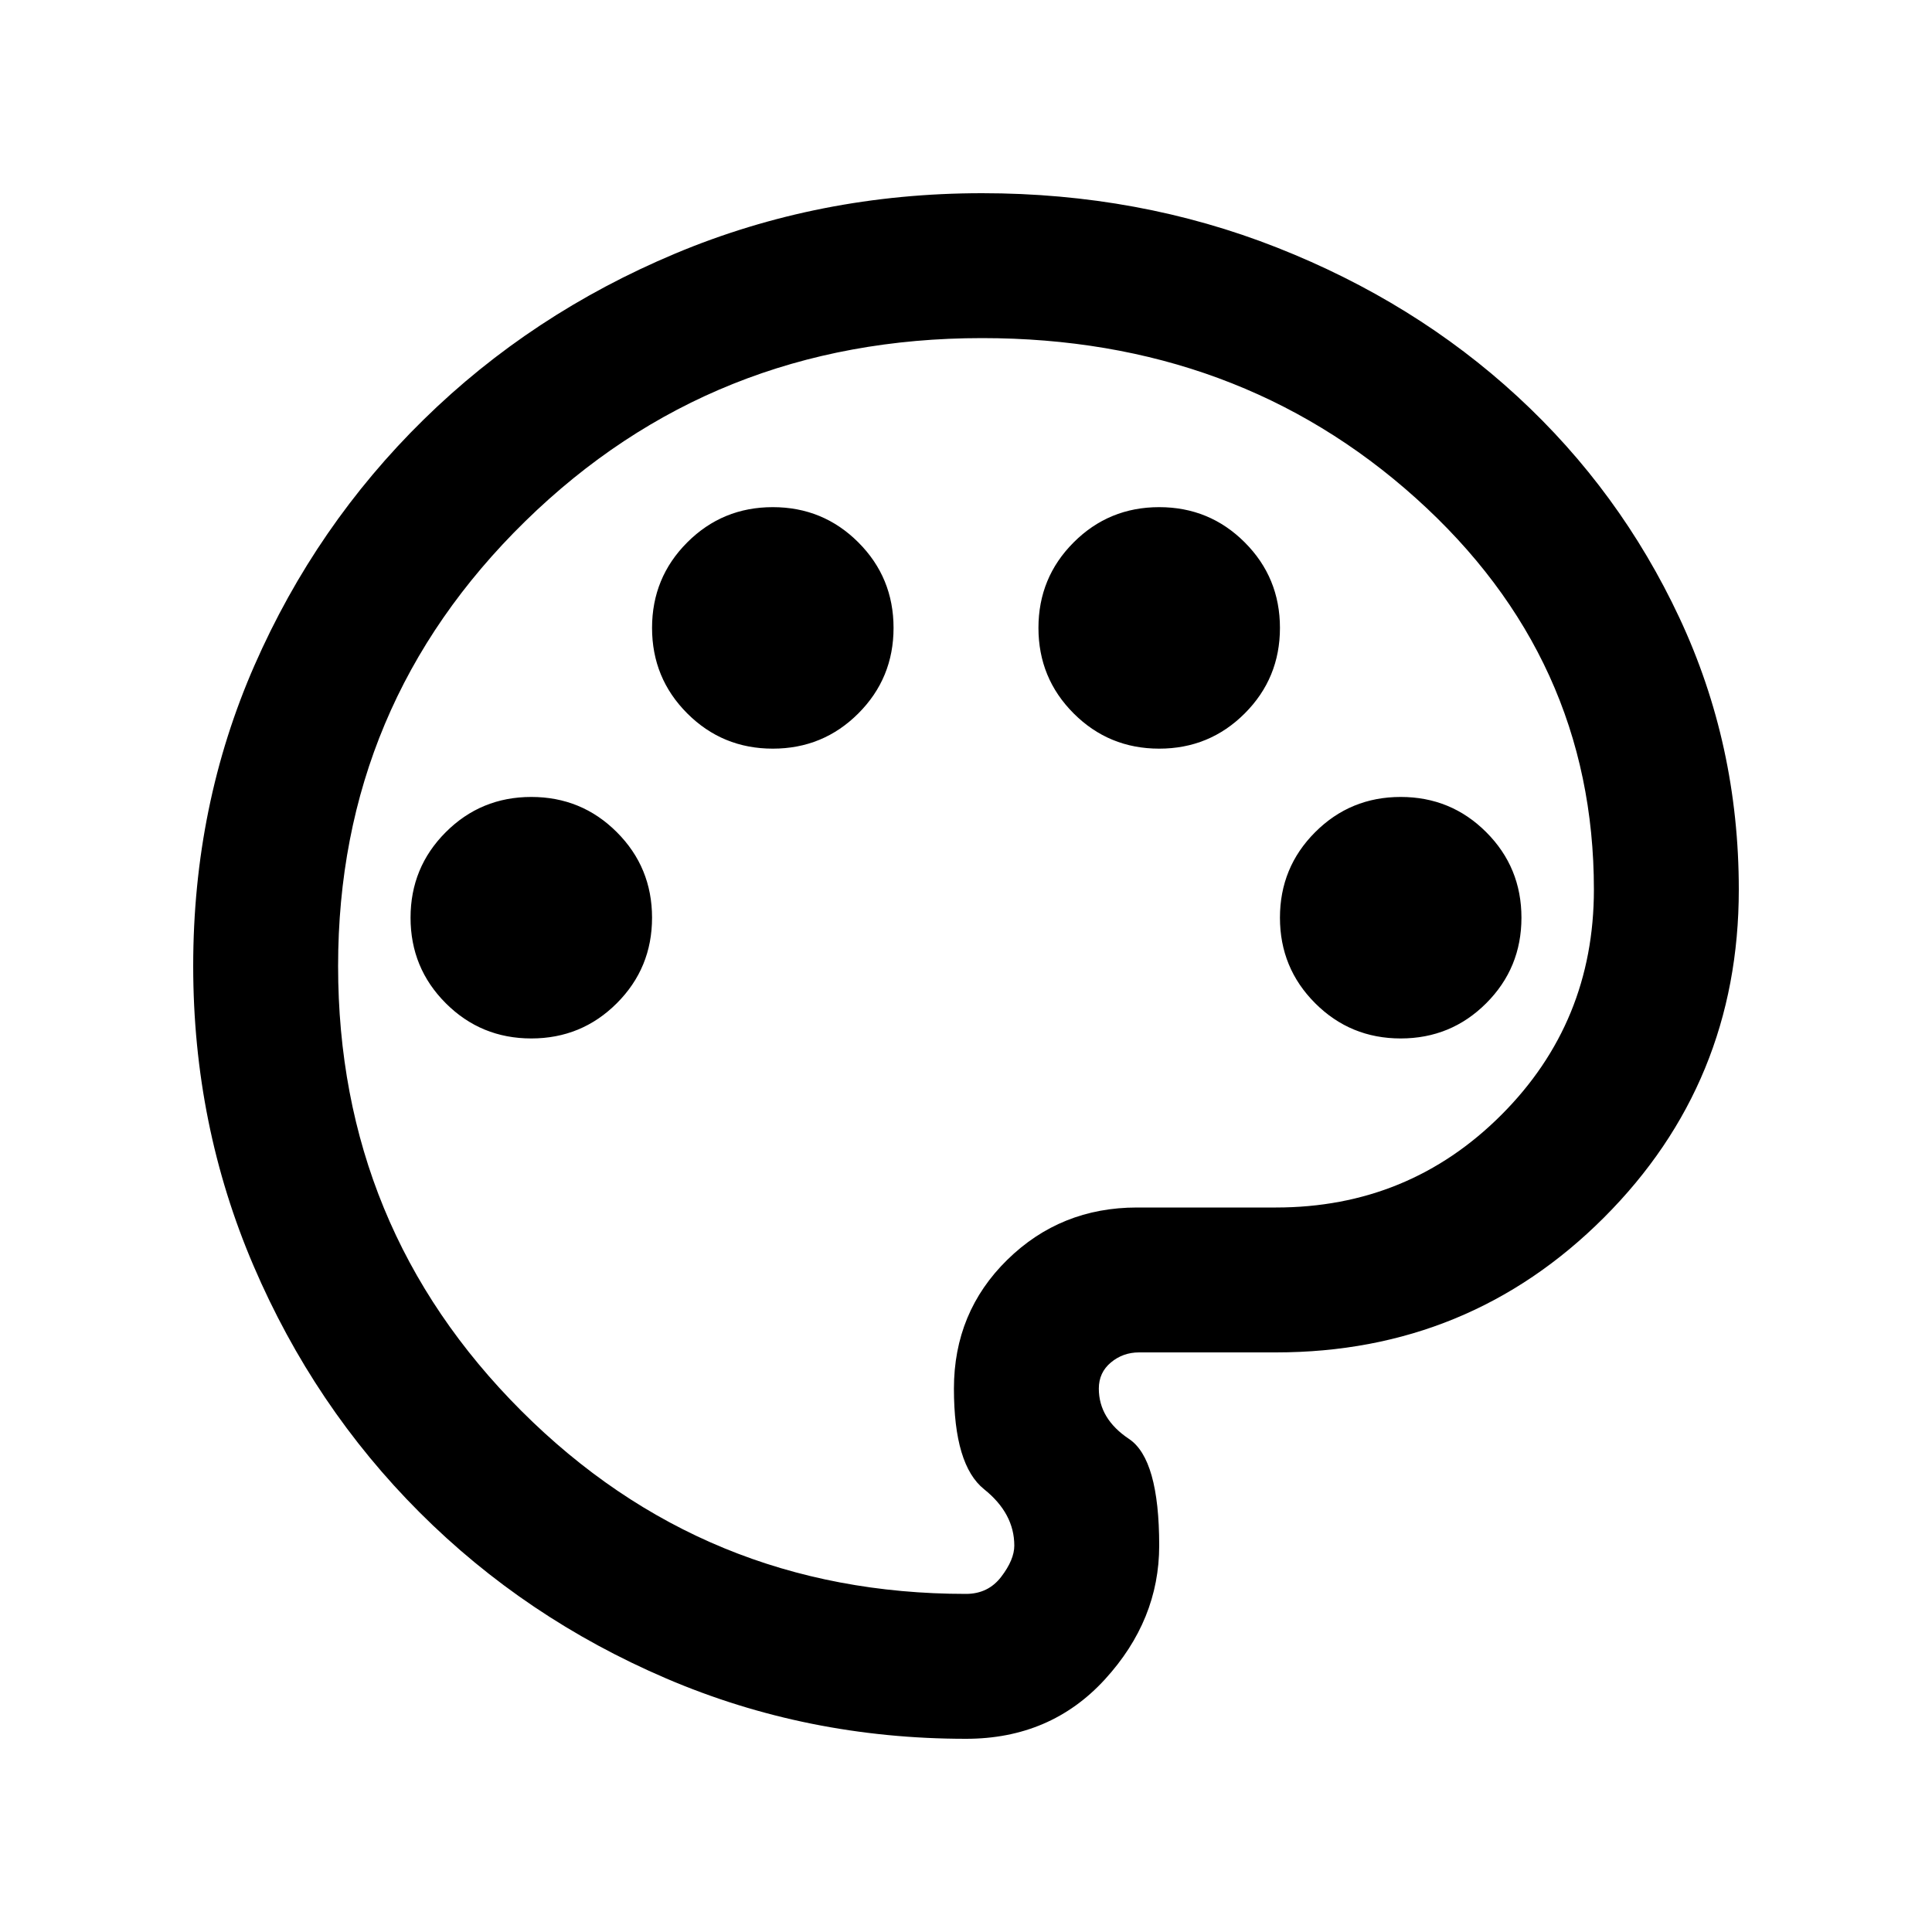
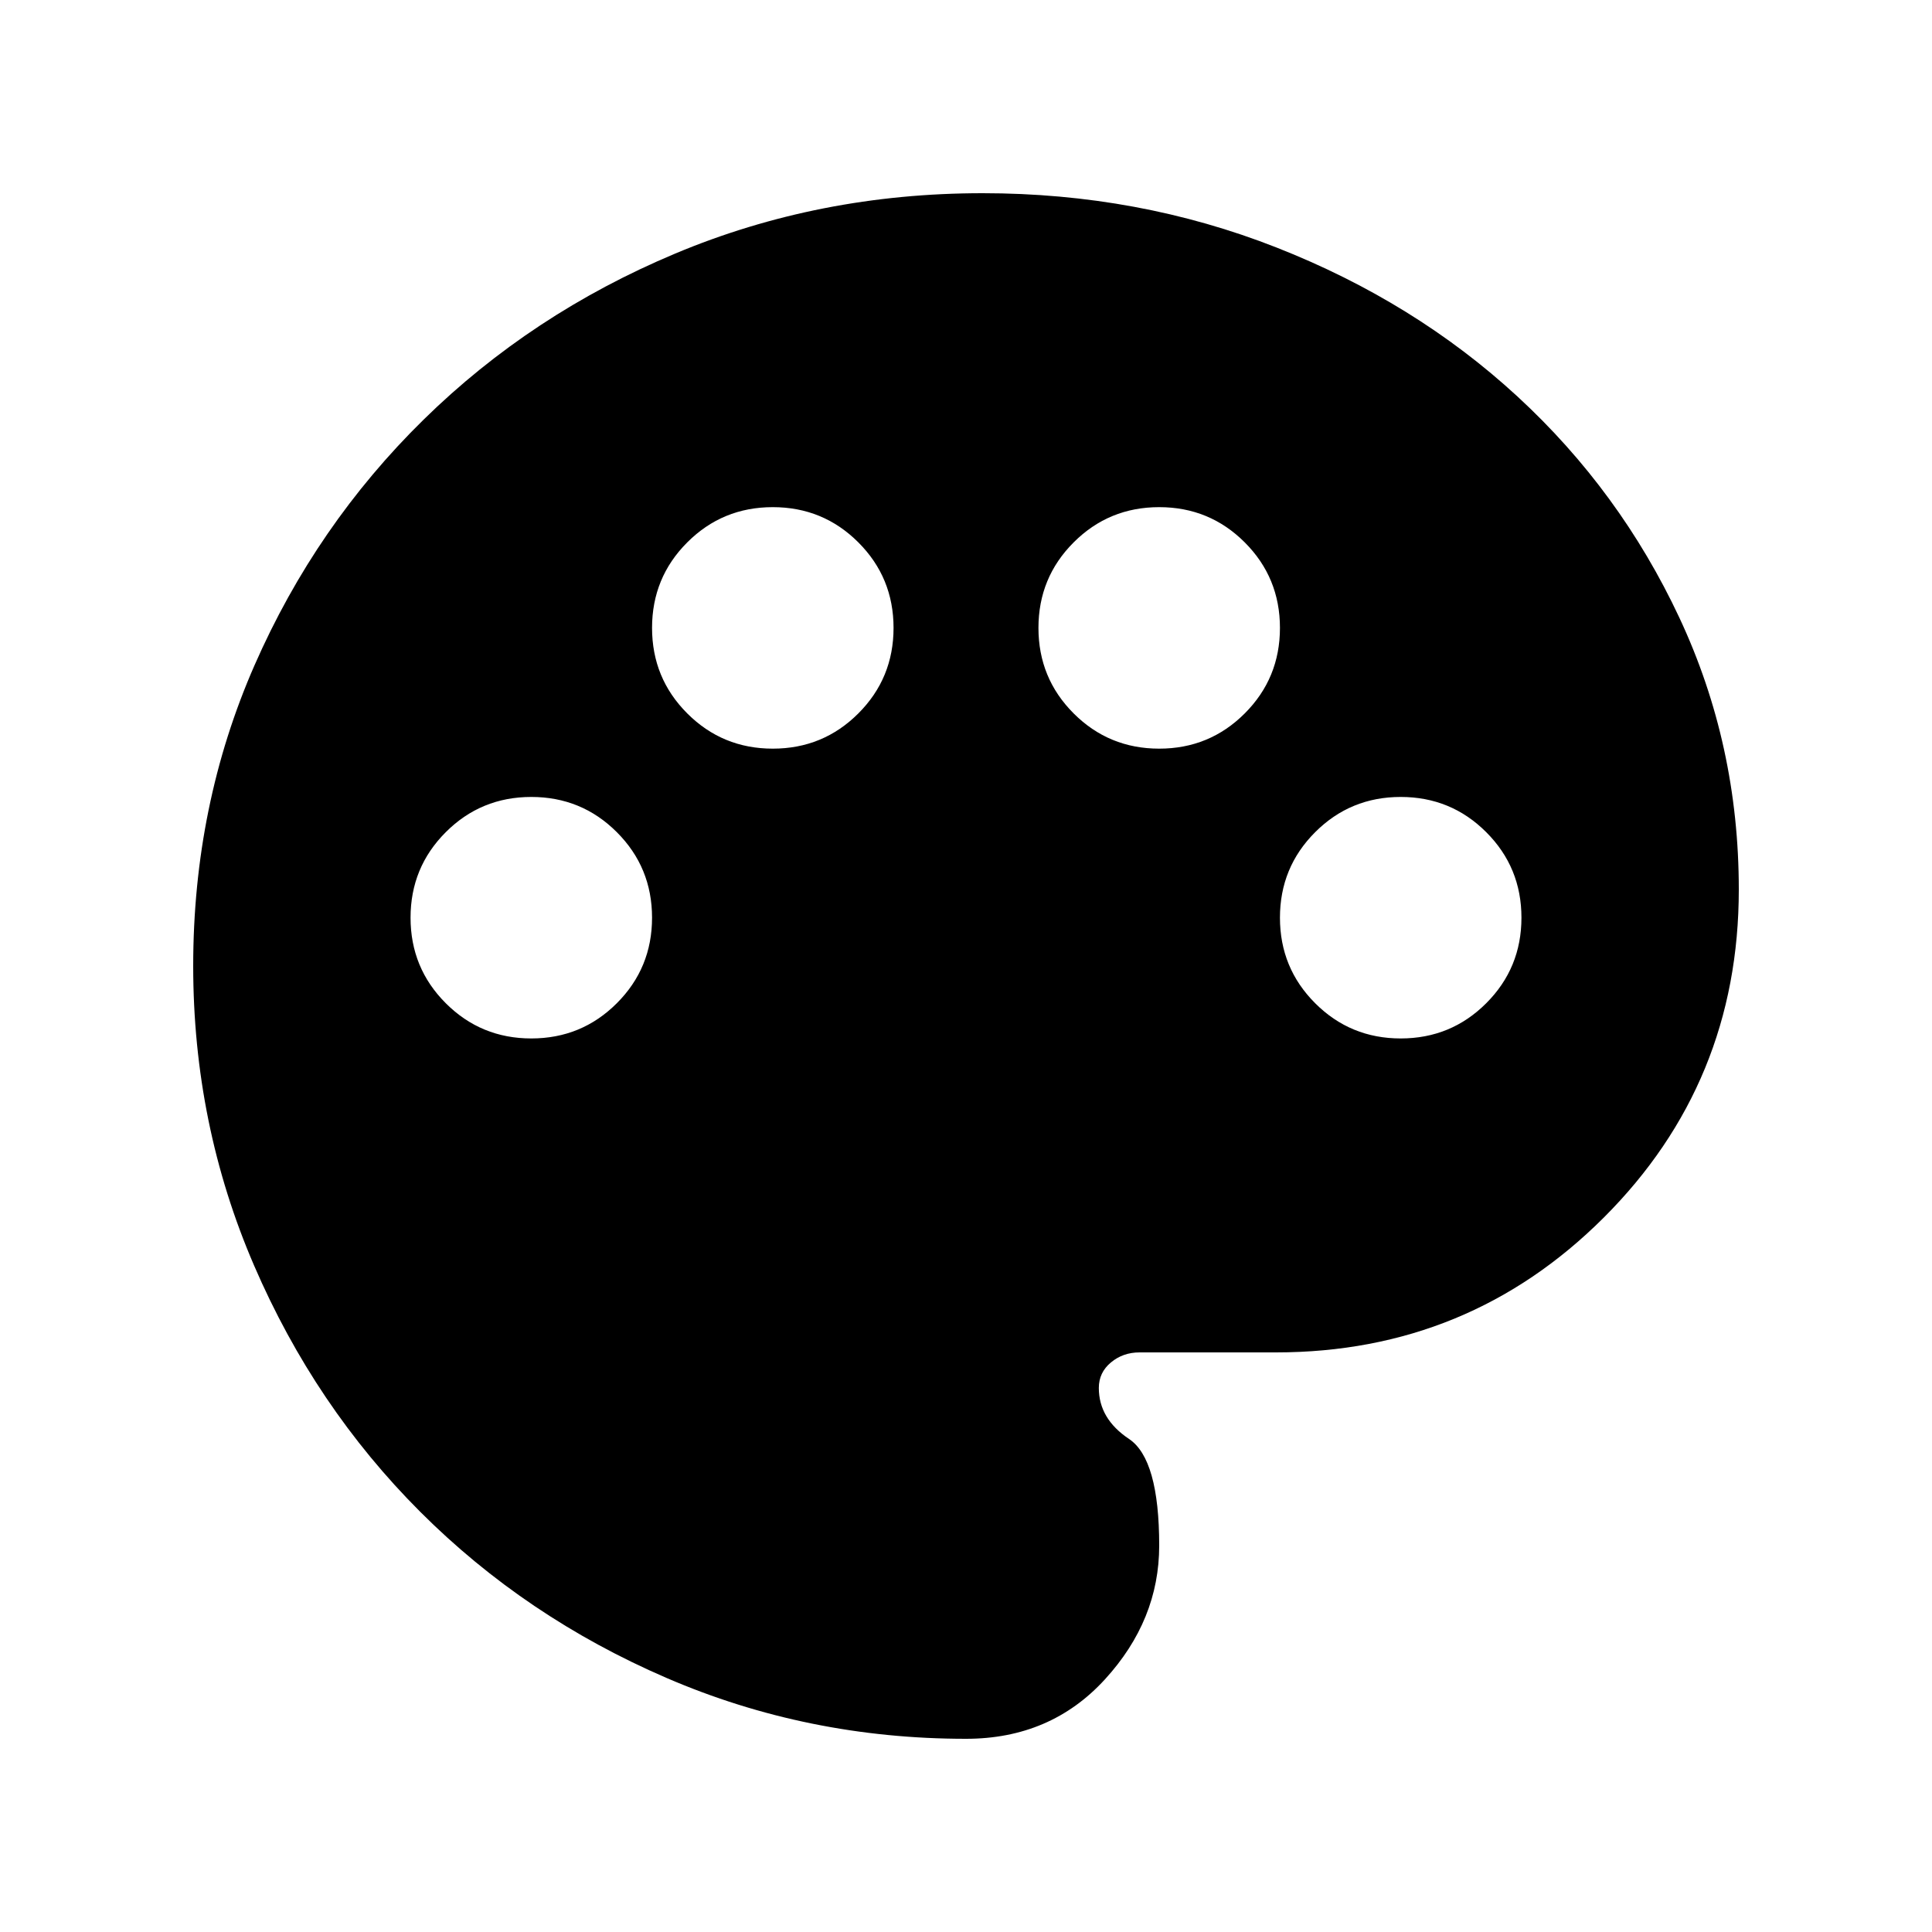
<svg xmlns="http://www.w3.org/2000/svg" height="20" viewBox="0 96 960 960" width="20">
-   <path d="M480 960q-79 0-149-30t-122.5-82.5Q156 795 126 725T96 576q0-80 30.5-149.5t84-122Q264 252 335.5 222T488 192q78 0 146.5 27T754 293q51 47 80.5 110T864 538q0 96-67 163t-163 67h-68q-8 0-14 5t-6 13q0 15 15 25t15 53q0 37-27 66.5T480 960Zm0-384Zm-216 36q25 0 42.5-17.5T324 552q0-25-17.5-42.5T264 492q-25 0-42.5 17.5T204 552q0 25 17.5 42.5T264 612Zm120-144q25 0 42.5-17.5T444 408q0-25-17.5-42.5T384 348q-25 0-42.5 17.5T324 408q0 25 17.5 42.5T384 468Zm192 0q25 0 42.5-17.5T636 408q0-25-17.5-42.5T576 348q-25 0-42.5 17.5T516 408q0 25 17.5 42.5T576 468Zm120 144q25 0 42.5-17.5T756 552q0-25-17.5-42.5T696 492q-25 0-42.5 17.5T636 552q0 25 17.5 42.5T696 612ZM480 888q11 0 17.5-8.5T504 864q0-16-15-28t-15-50q0-38 26.5-64t64.5-26h69q66 0 112-46t46-112q0-115-88.5-194.5T488 264q-134 0-227 91t-93 221q0 130 91 221t221 91Z" />
+   <path d="M480 960q-78.72 0-148.8-30.24-70.08-30.24-122.4-82.56-52.32-52.32-82.56-122.4Q96 654.72 96 576q0-80 30.5-149.5t84-122Q264 252 335.5 222t152.755-30q77.386 0 146.065 27Q703 246 754 293t80.5 110Q864 466 864 538q0 96-67.083 163Q729.833 768 634 768h-67.759Q558 768 552 773t-6 12.667Q546 801 561 811q15 10 15 53 0 37-27 66.5T480 960ZM264 612q25 0 42.5-17.5T324 552q0-25-17.5-42.5T264 492q-25 0-42.5 17.5T204 552q0 25 17.5 42.5T264 612Zm120-144q25 0 42.5-17.5T444 408q0-25-17.5-42.5T384 348q-25 0-42.5 17.5T324 408q0 25 17.5 42.5T384 468Zm192 0q25 0 42.5-17.5T636 408q0-25-17.5-42.5T576 348q-25 0-42.5 17.5T516 408q0 25 17.5 42.5T576 468Zm120 144q25 0 42.5-17.5T756 552q0-25-17.5-42.5T696 492q-25 0-42.5 17.5T636 552q0 25 17.5 42.5T696 612Z" />
</svg>
